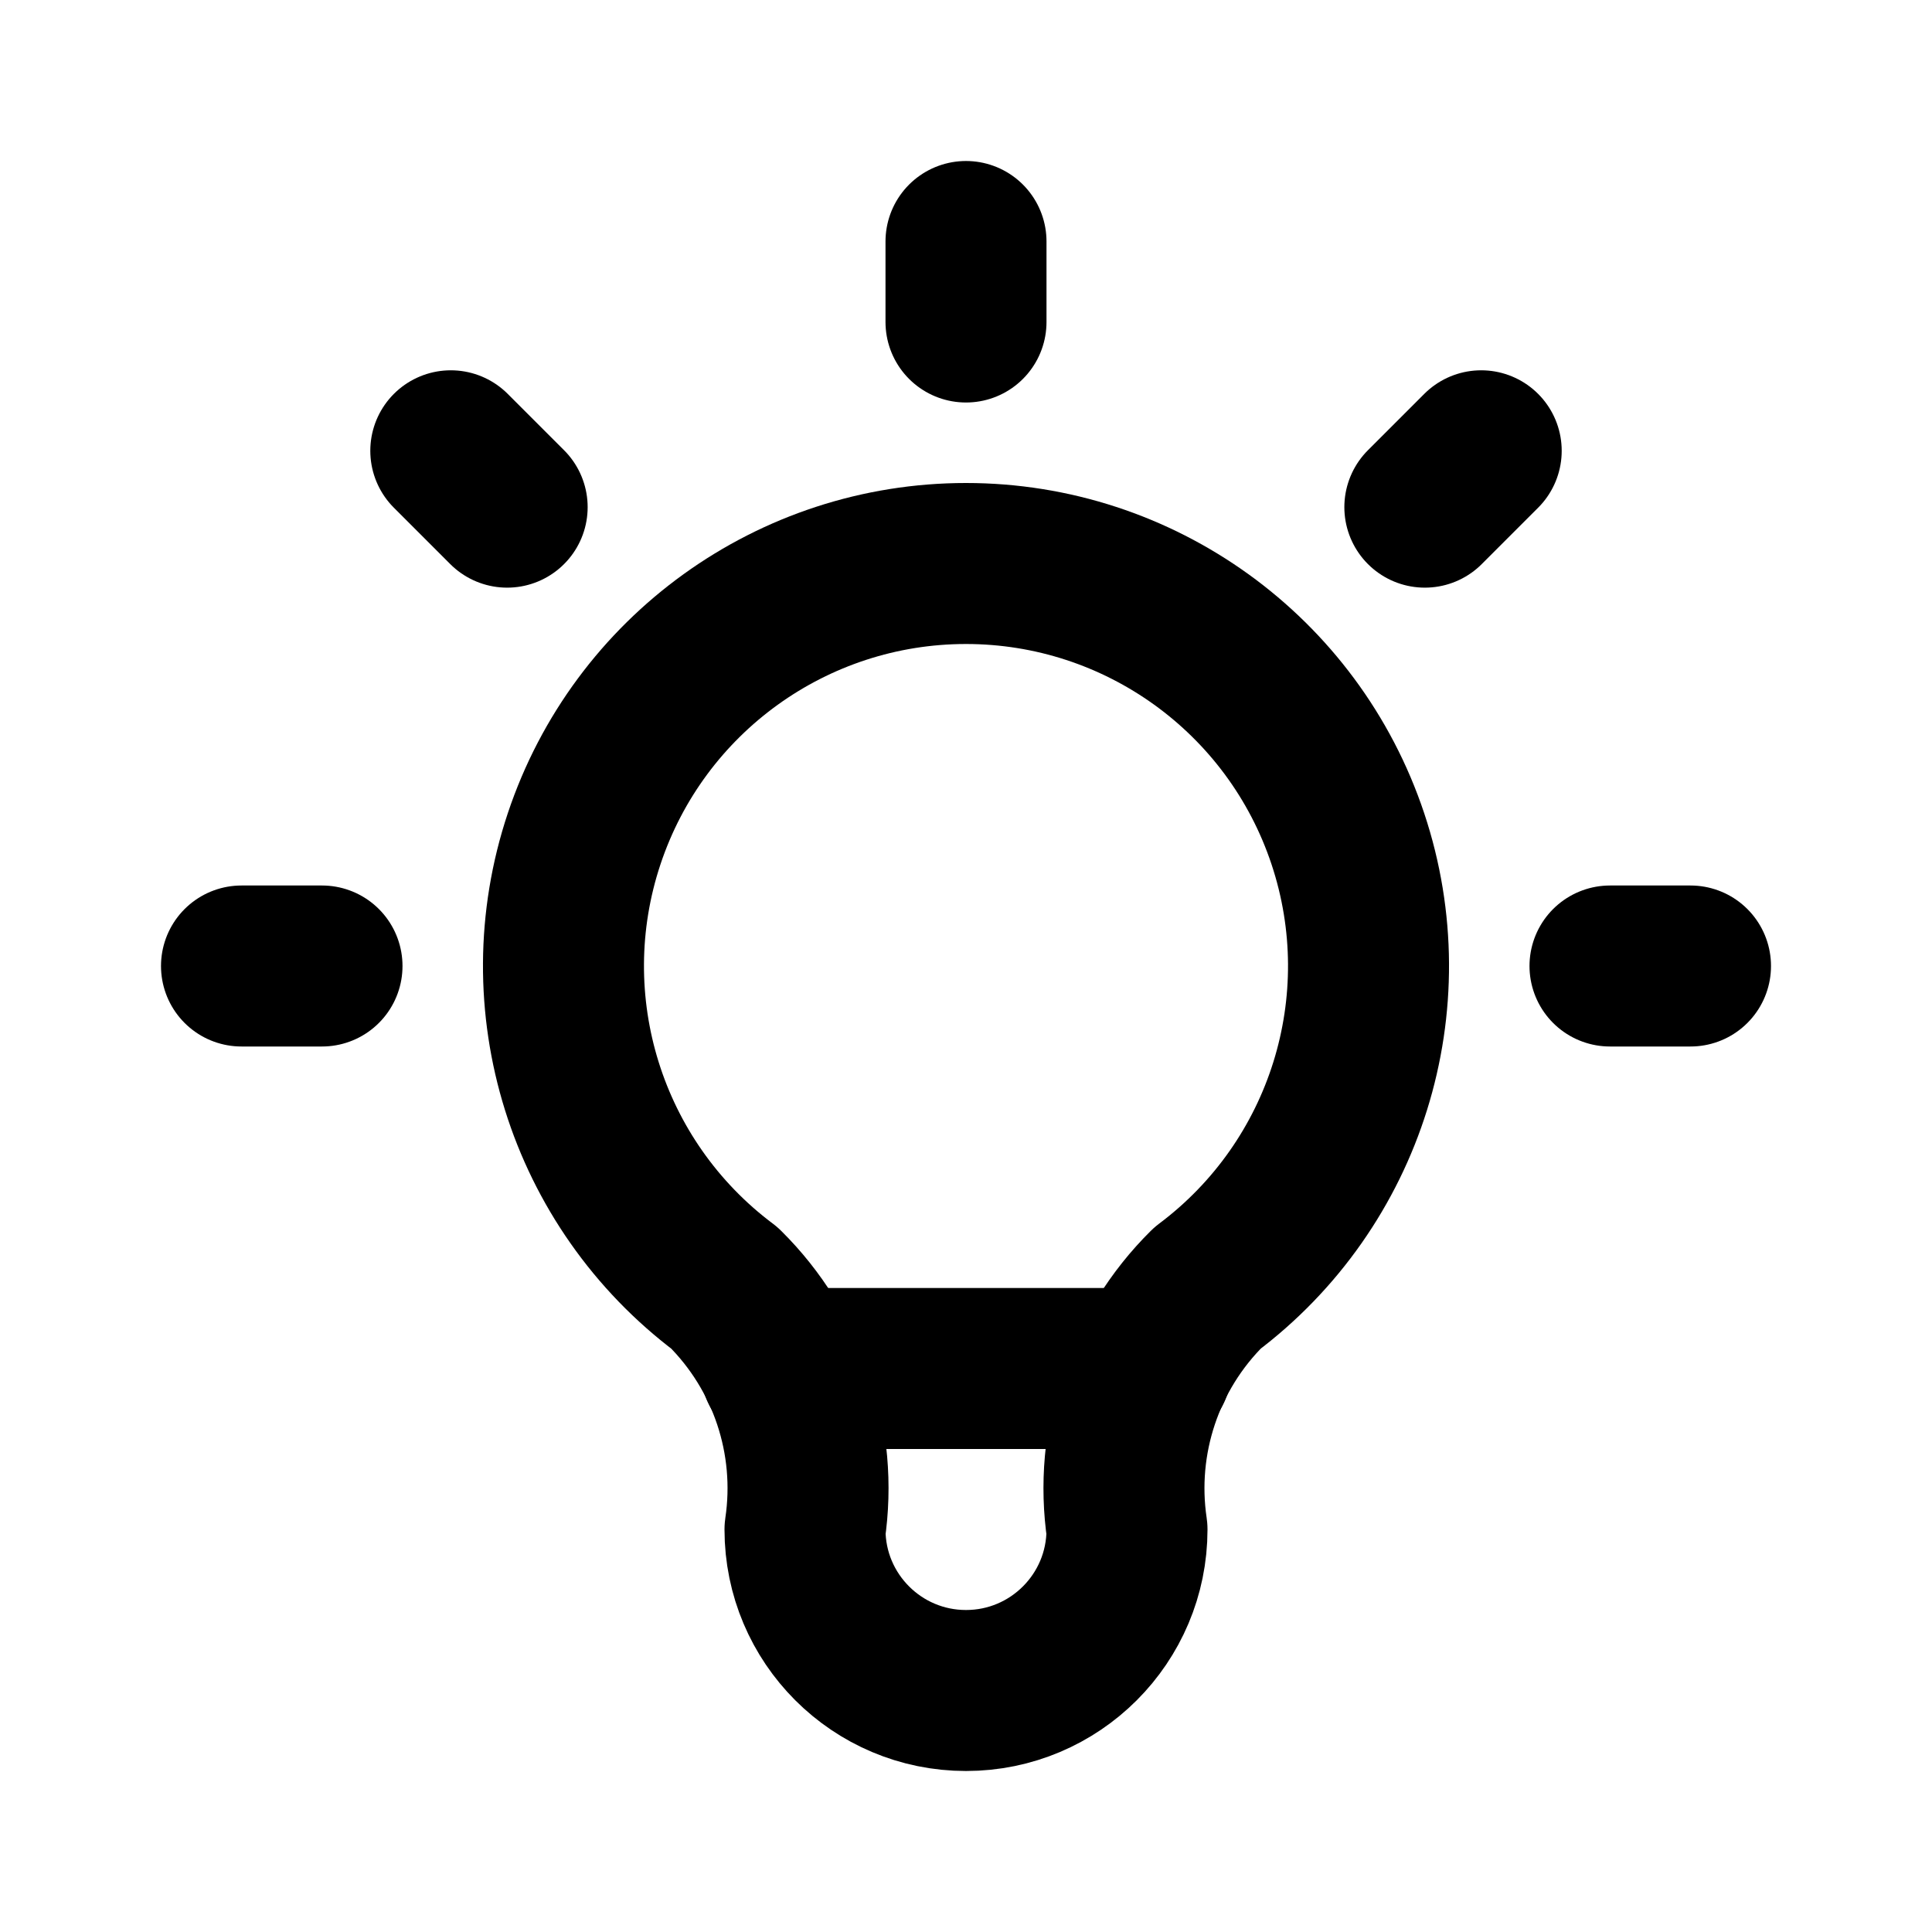
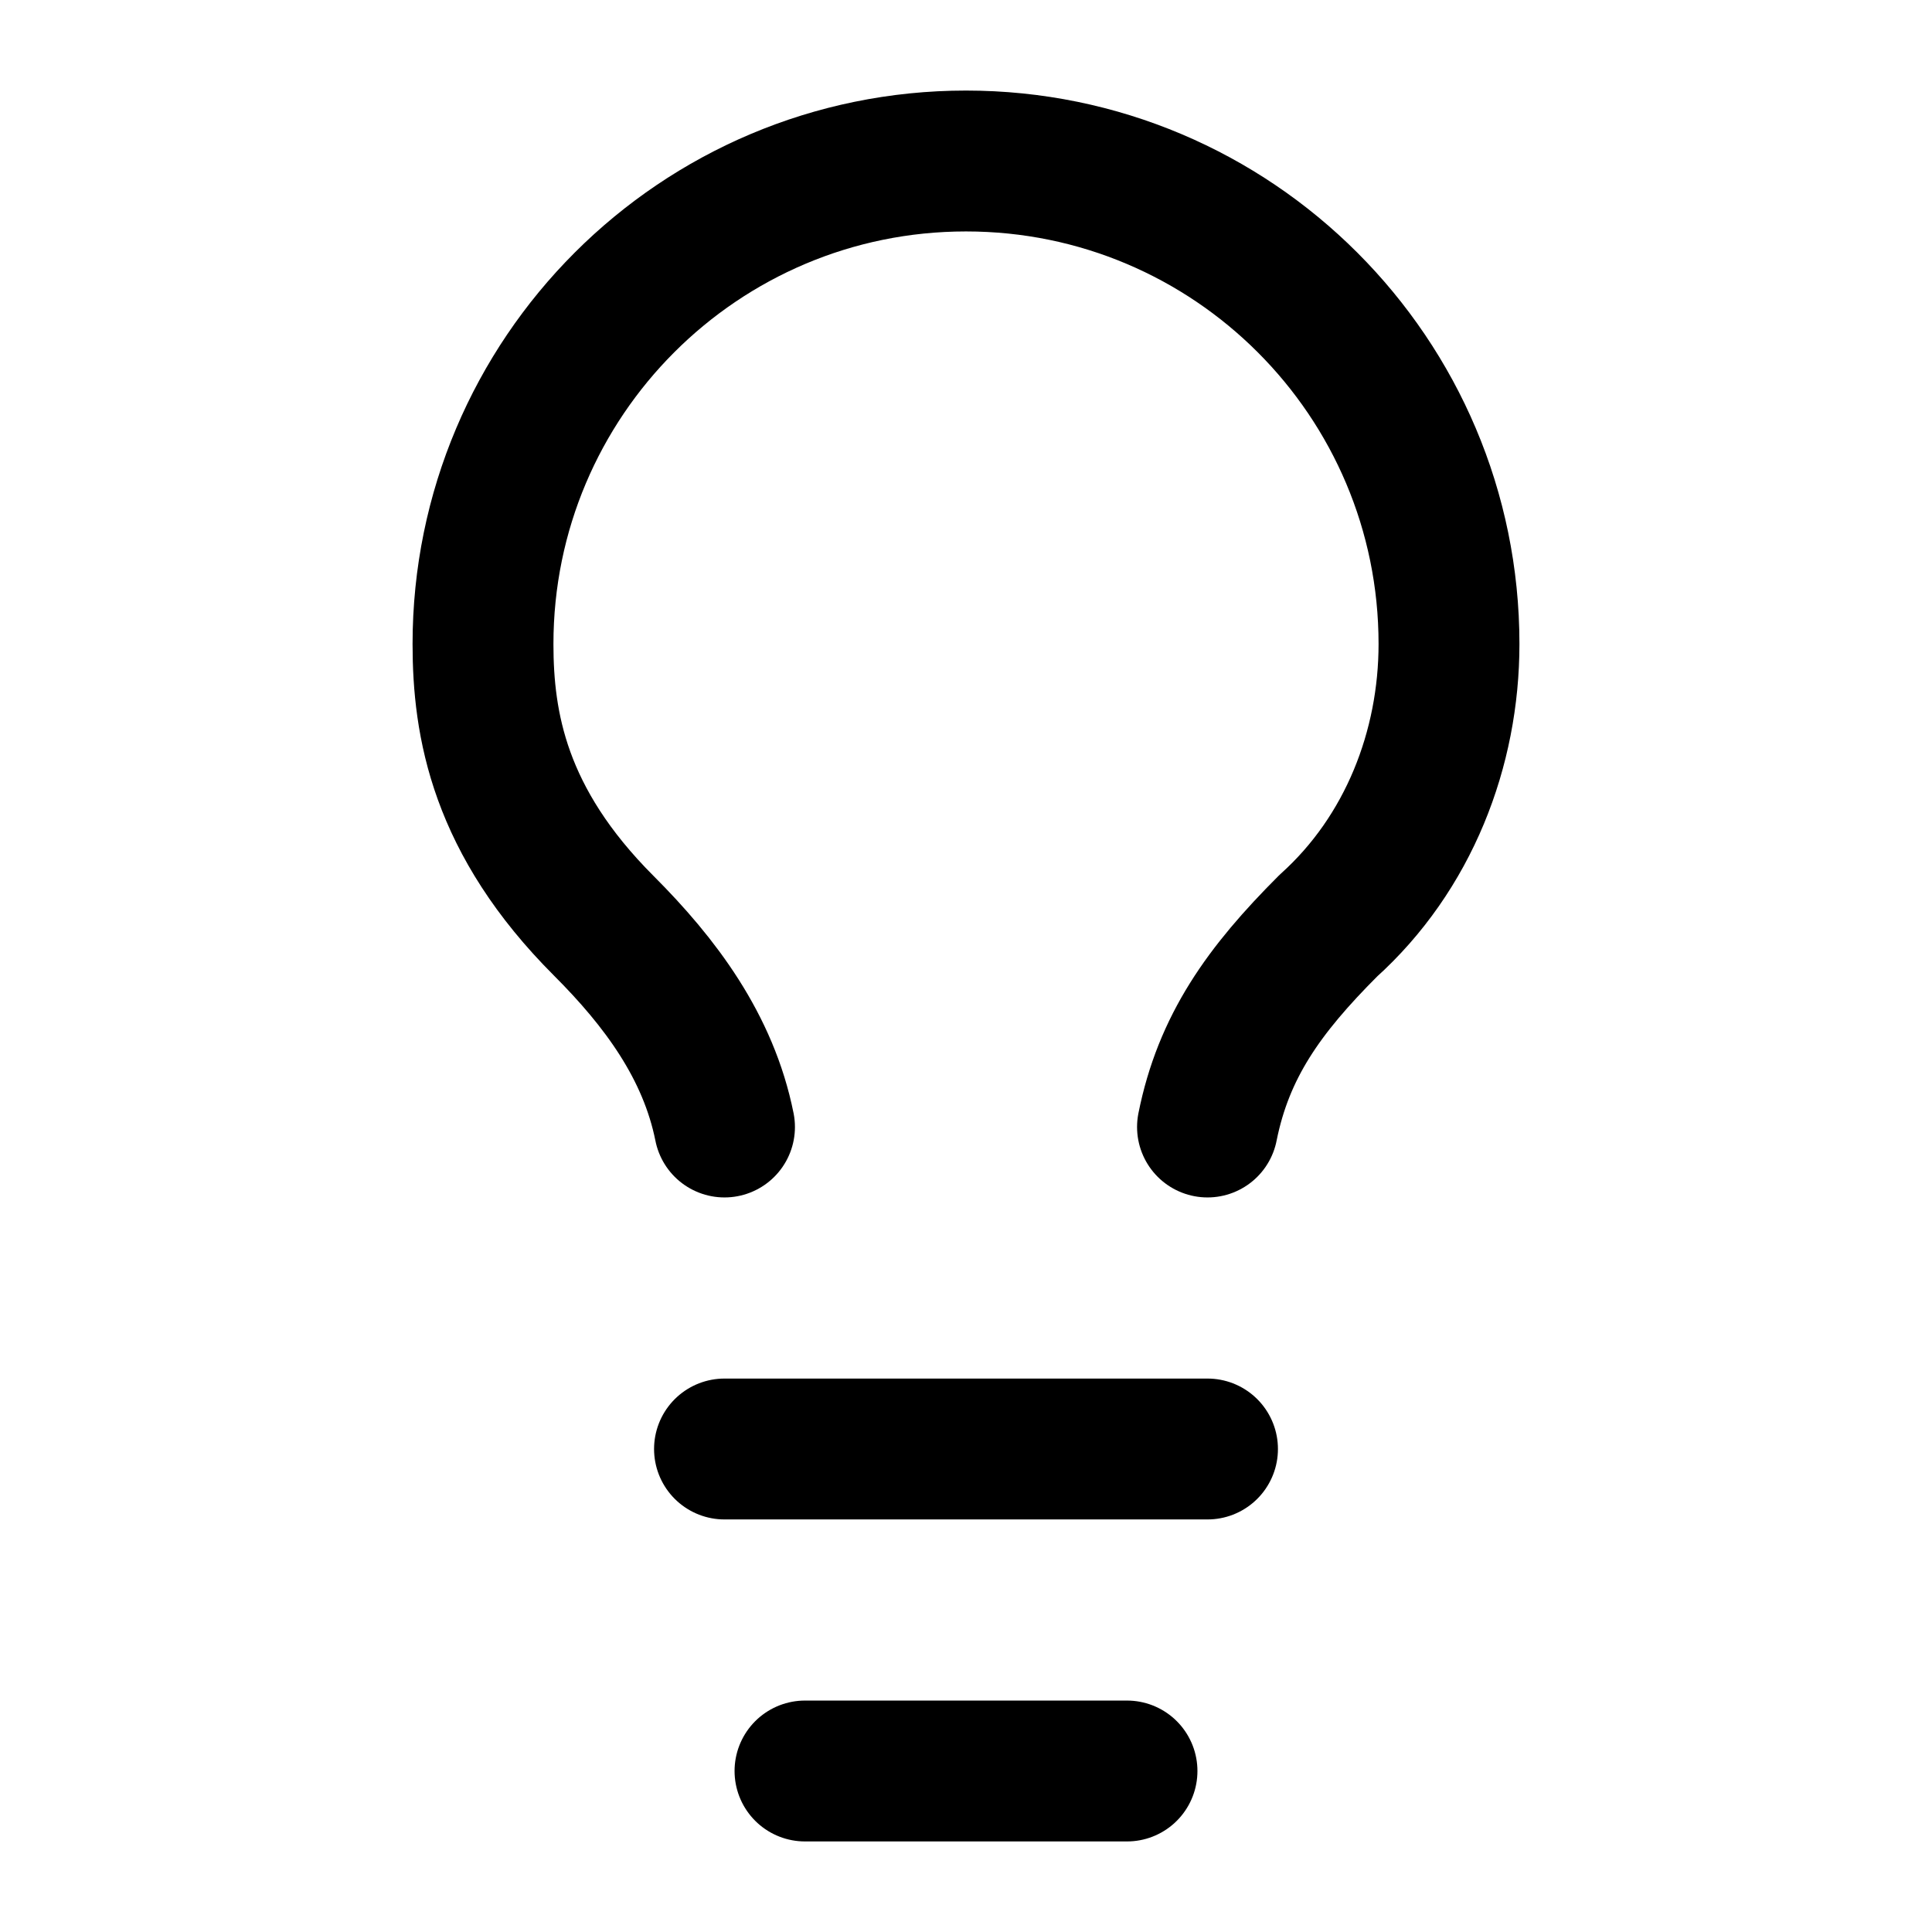
- <svg xmlns="http://www.w3.org/2000/svg" width="24" height="24" viewBox="0 0 24 24" fill="none" stroke="currentColor" stroke-width="2" stroke-linecap="round" stroke-linejoin="round" class="icon icon-tabler icons-tabler-outline icon-tabler-bulb">
-   <path stroke="none" d="M0 0h24v24H0z" fill="none" />
-   <path d="M3 12h1m8 -9v1m8 8h1m-15.4 -6.4l.7 .7m12.1 -.7l-.7 .7" />
-   <path d="M9 16a5 5 0 1 1 6 0a3.5 3.5 0 0 0 -1 3a2 2 0 0 1 -4 0a3.5 3.5 0 0 0 -1 -3" />
-   <path d="M9.7 17l4.6 0" />
+ <svg xmlns="http://www.w3.org/2000/svg" class="lucide lucide-lightbulb" width="24" height="24" viewBox="0 0 24 24" fill="none" stroke="currentColor" stroke-width="1.75" stroke-linecap="round" stroke-linejoin="round">
+   <path d="M15 14c.2-1 .7-1.7 1.5-2.5 1-.9 1.5-2.2 1.5-3.5A6 6 0 0 0 6 8c0 1 .2 2.2 1.5 3.5.7.7 1.3 1.5 1.5 2.5" />
+   <path d="M9 18h6" />
+   <path d="M10 22h4" />
</svg>
